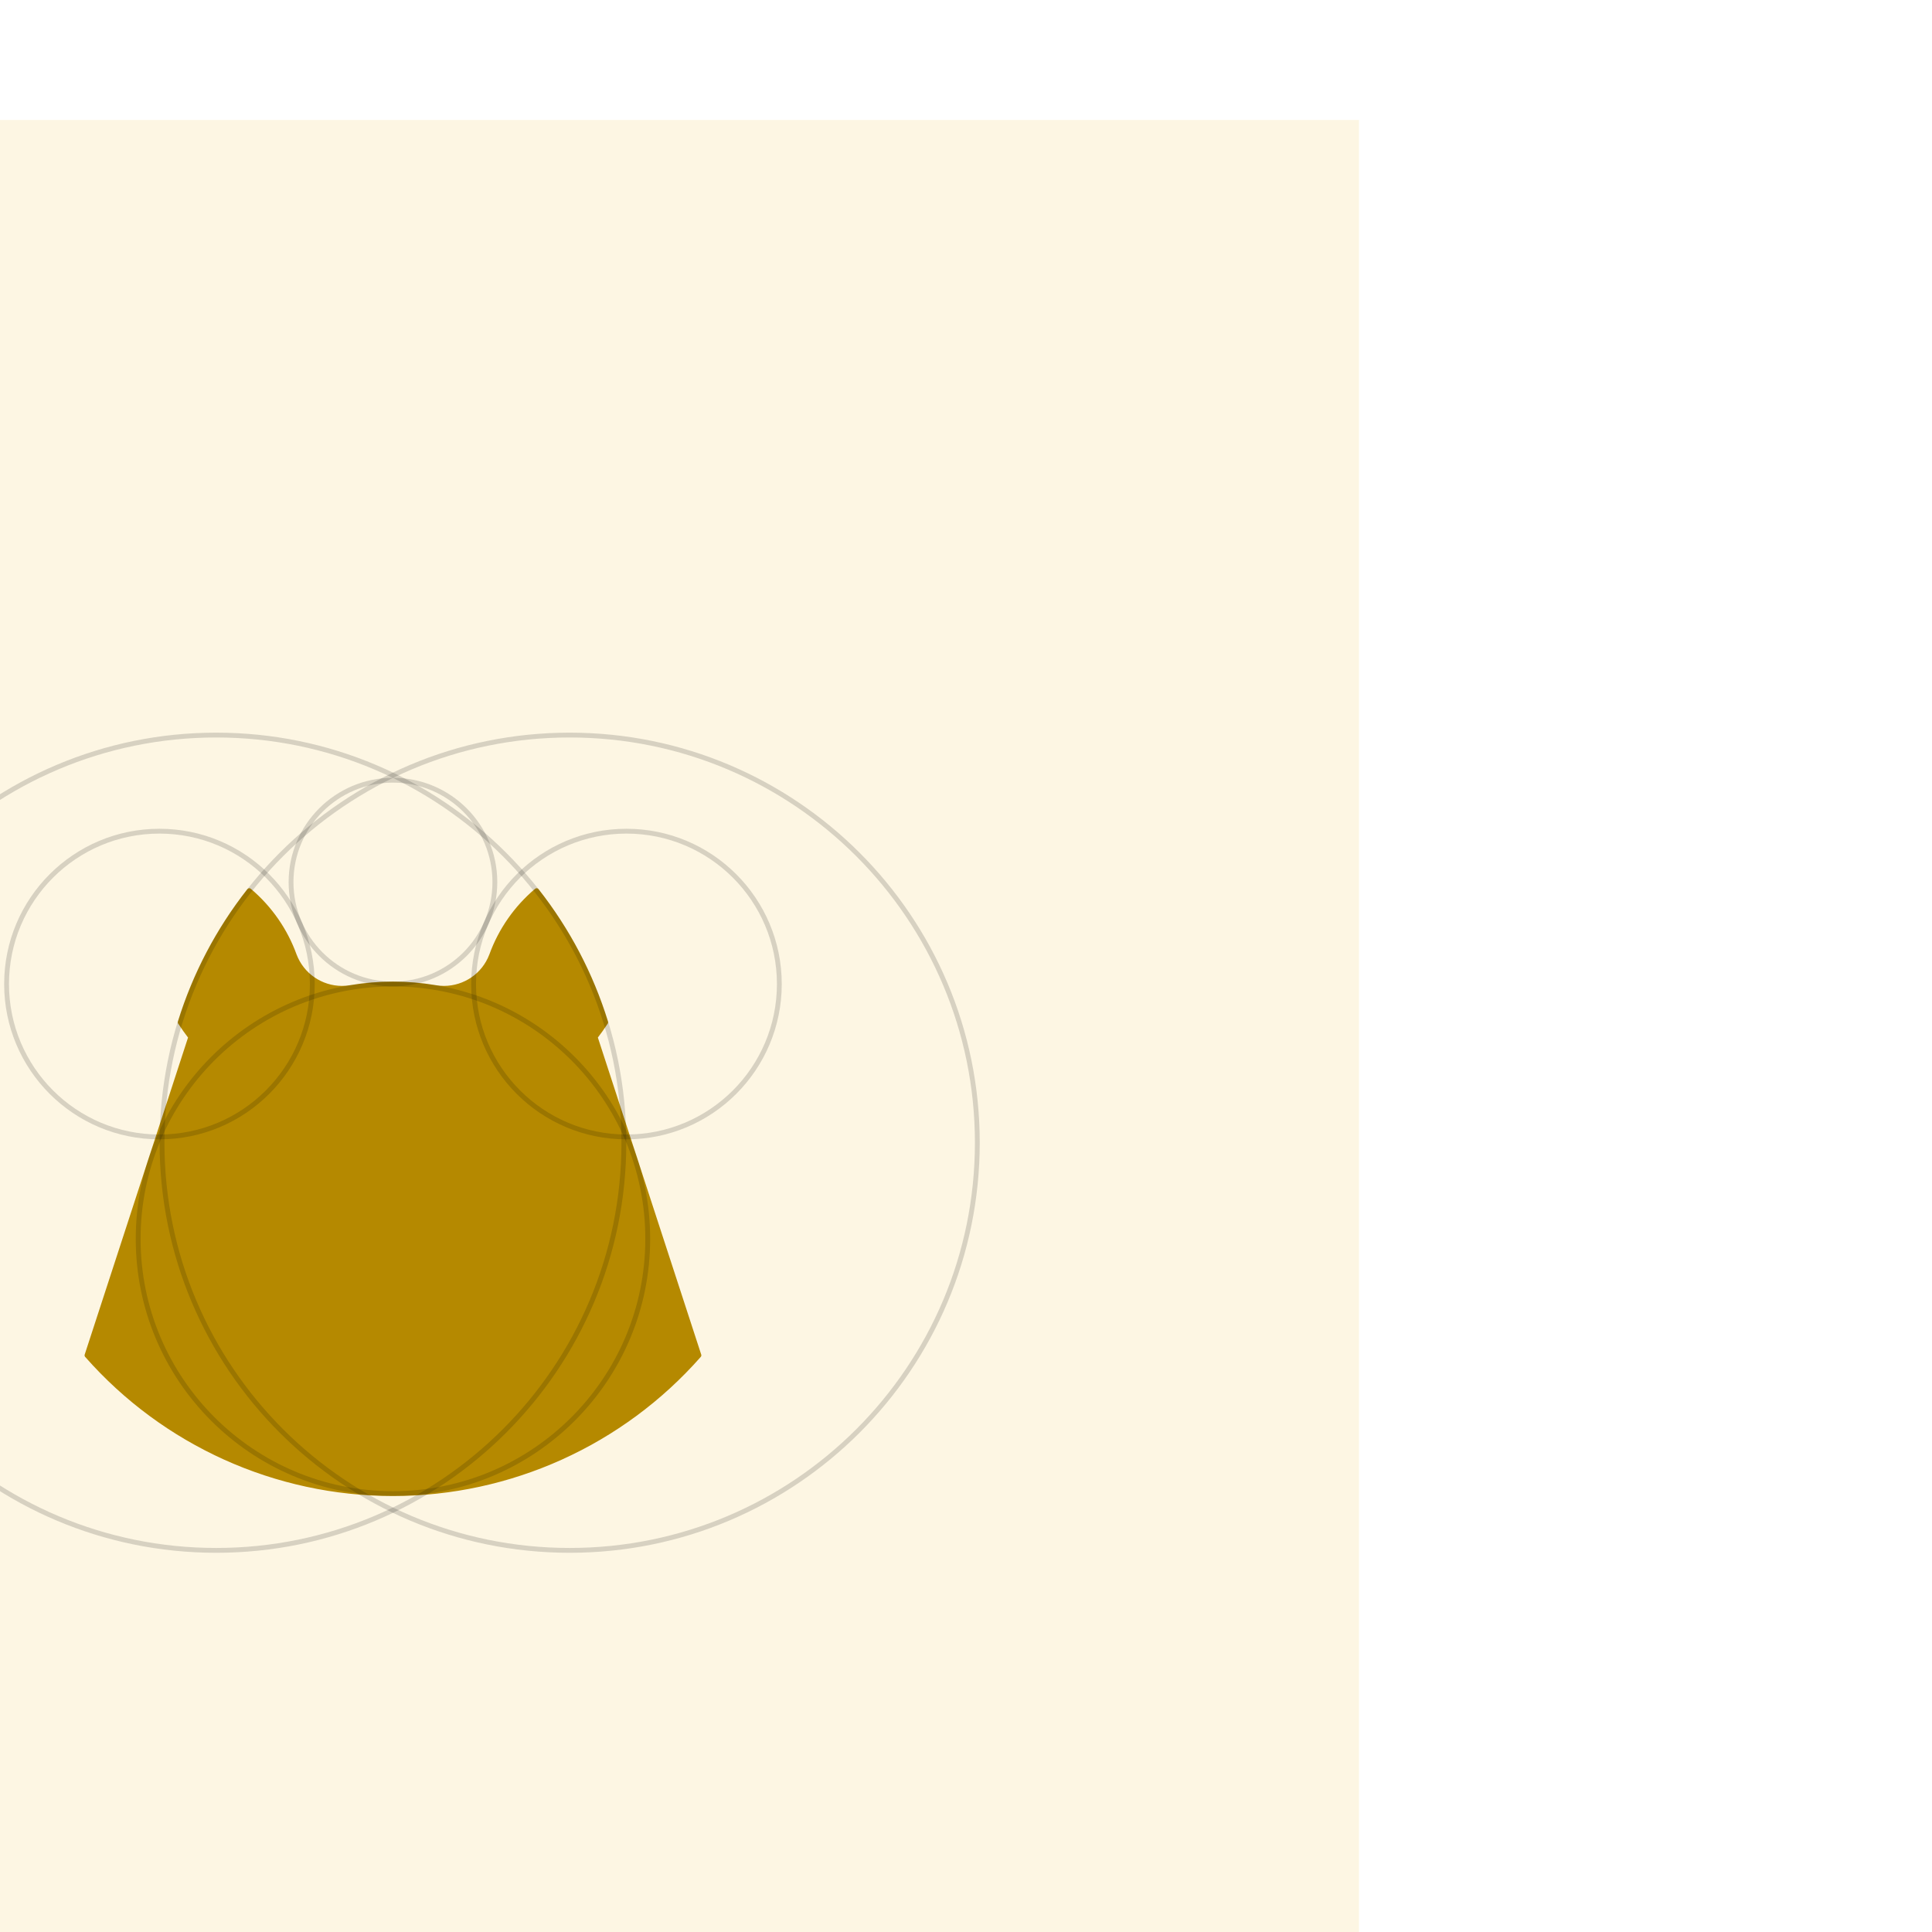
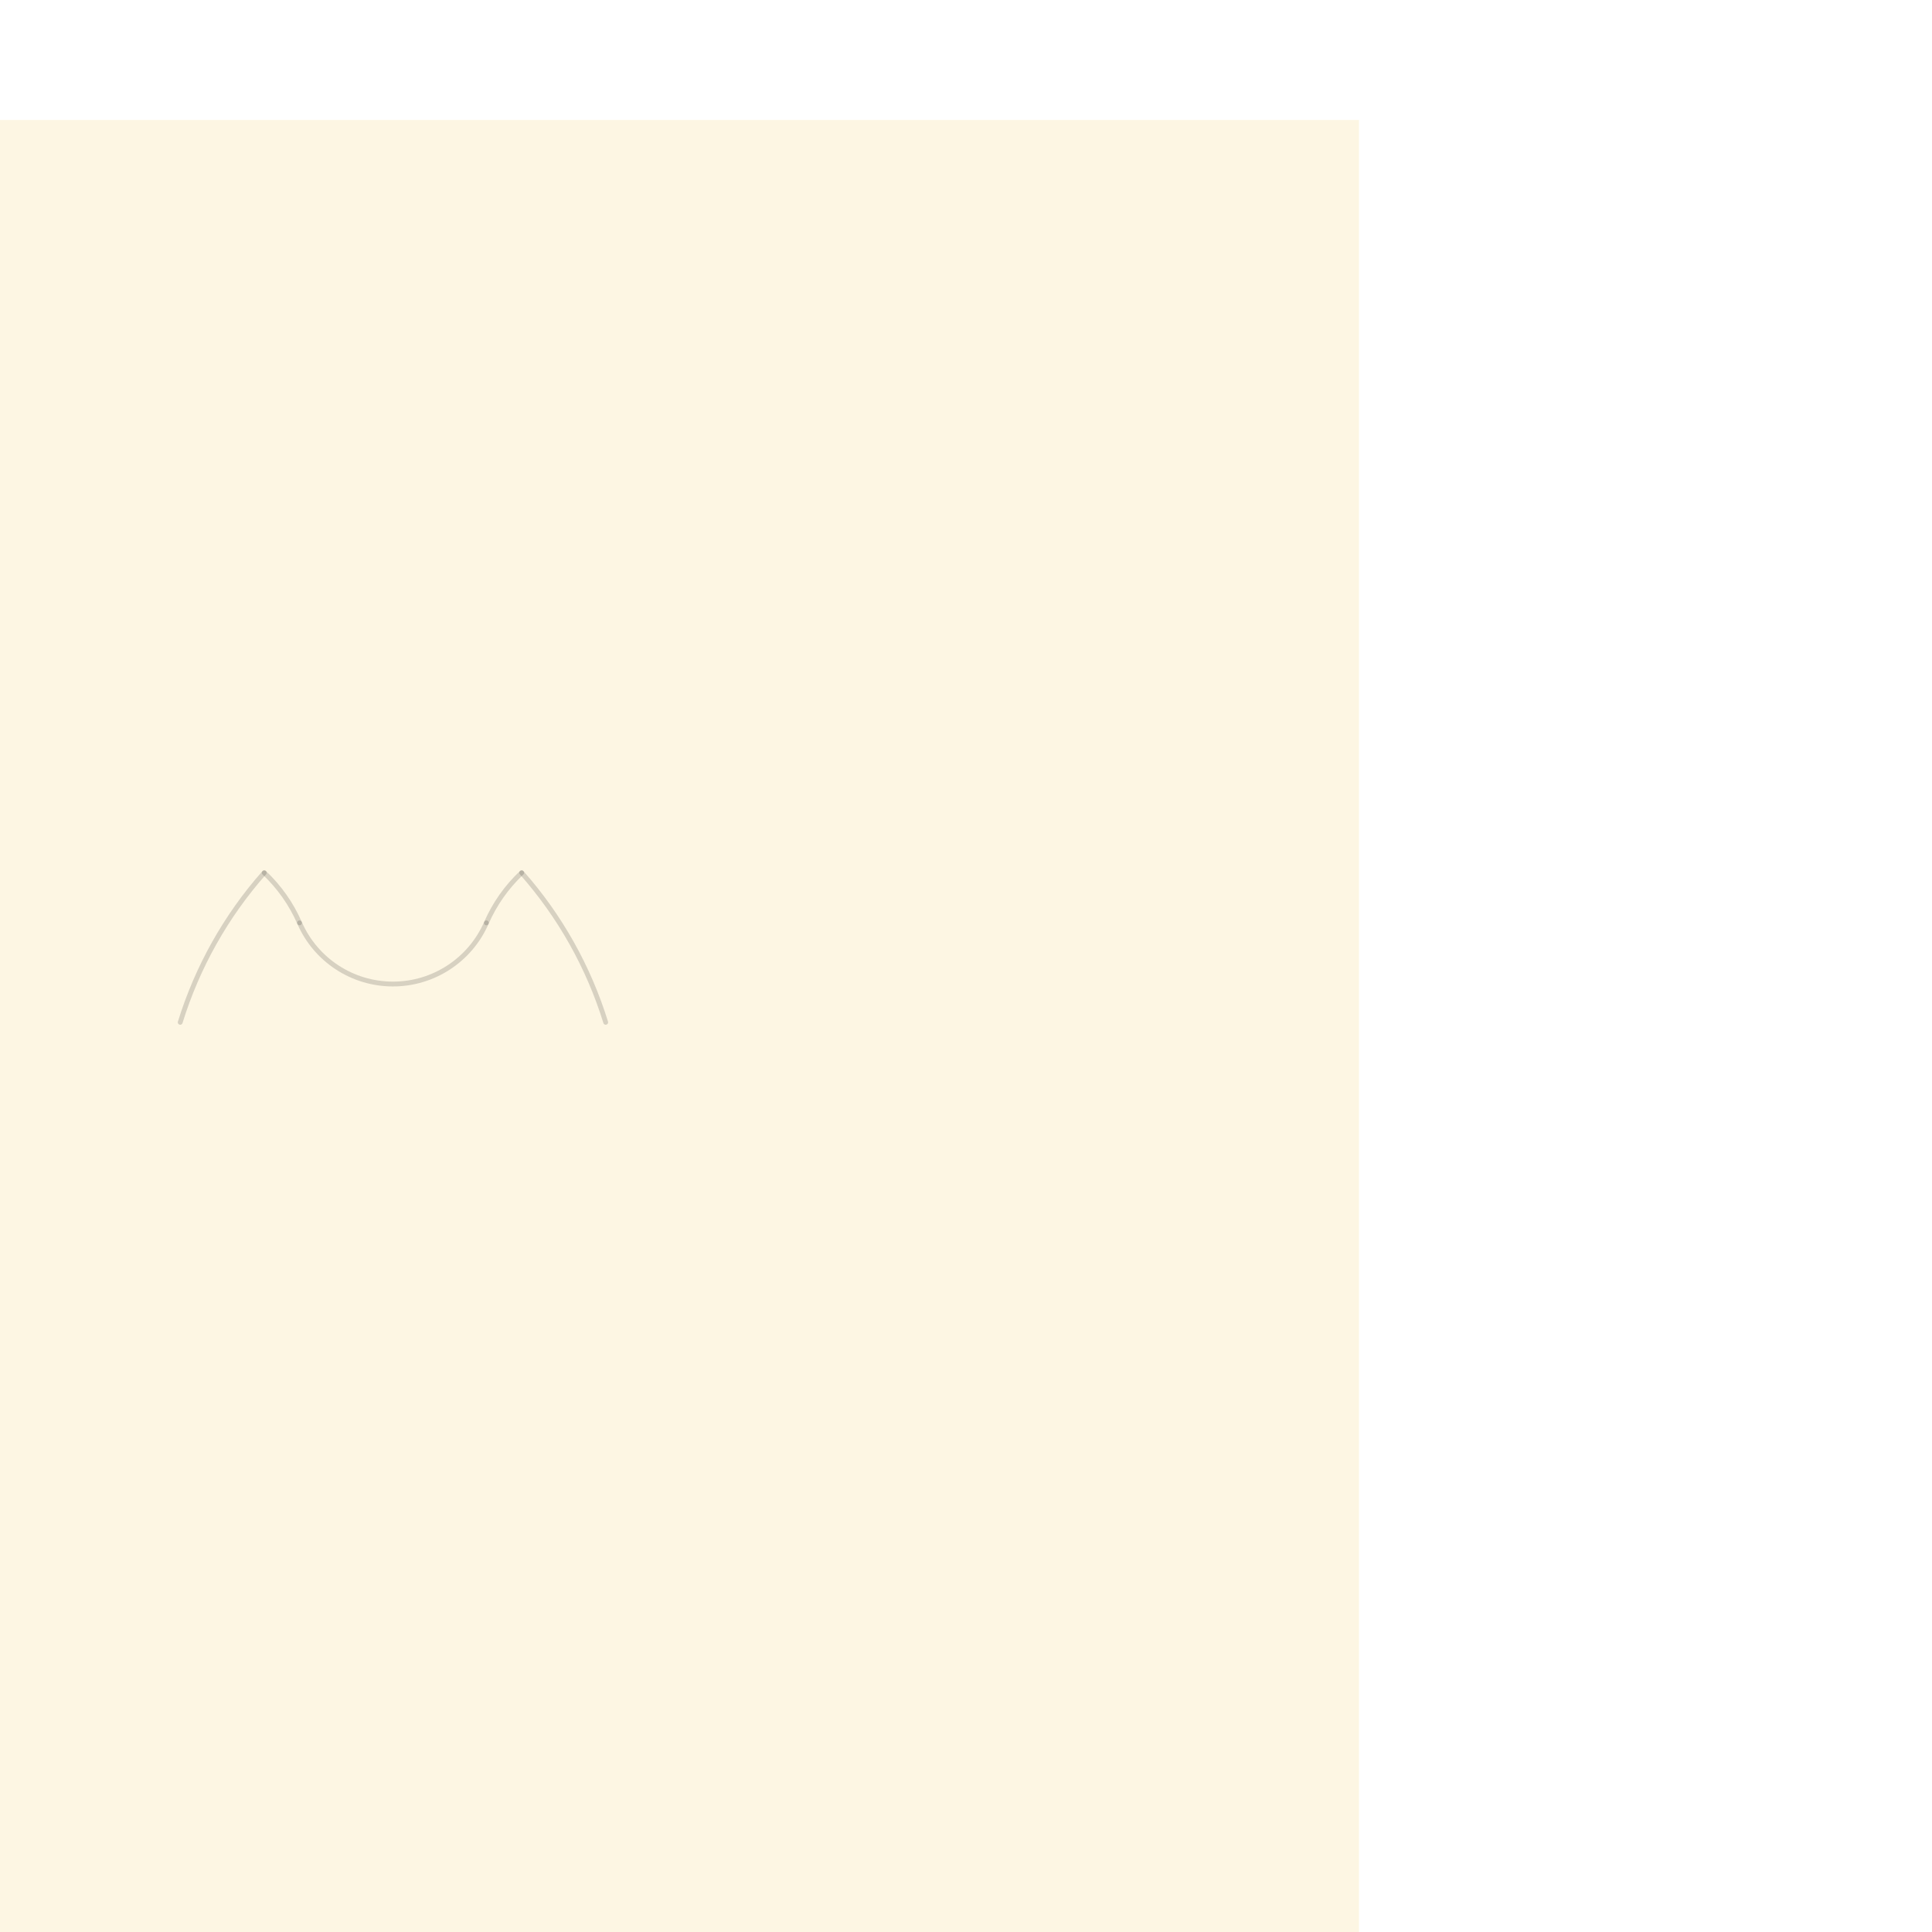
<svg xmlns="http://www.w3.org/2000/svg" xmlns:ns1="http://www.openswatchbook.org/uri/2009/osb" viewBox="0 0 400 400" version="1.1" id="svg28">
  <defs id="defs2">
    <linearGradient ns1:paint="solid" id="linearGradient2983">
      <stop id="stop2981" offset="0" style="stop-color:#333333;stop-opacity:1;" />
    </linearGradient>
    <clipPath clipPathUnits="userSpaceOnUse" id="clipPath1642">
      <g id="g1656" transform="matrix(0.136008,-0.0841443,0.0841443,0.136008,75.966,158.3822)" style="stroke-width:23.635;stroke-miterlimit:4;stroke-dasharray:none">
        <g style="fill:#666666;stroke-width:23.635;stroke-miterlimit:4;stroke-dasharray:none" id="g1650">
          <path d="M 0,120 40,60 0,0 h 30 l 40,60 -40,60" id="path1644" style="stroke-width:23.635;stroke-miterlimit:4;stroke-dasharray:none" />
          <path d="M 136.667,85 123.333,65 H 170 v 20" id="path1646" style="stroke-width:23.635;stroke-miterlimit:4;stroke-dasharray:none" />
          <path d="M 116.667,55 103.333,35 H 170 v 20" id="path1648" style="stroke-width:23.635;stroke-miterlimit:4;stroke-dasharray:none" />
        </g>
        <g style="fill:#999999;stroke-width:23.635;stroke-miterlimit:4;stroke-dasharray:none" id="g1654">
          <path d="M 40,120 80,60 40,0 h 30 l 80,120 H 120 L 95,82.5 70,120" id="path1652" style="stroke-width:23.635;stroke-miterlimit:4;stroke-dasharray:none" />
        </g>
      </g>
    </clipPath>
    <clipPath clipPathUnits="userSpaceOnUse" id="clipPath1720">
      <path id="path1722" style="opacity:0.249;fill:#000080;fill-rule:evenodd;stroke:#cb4b16;stroke-width:0.1;stroke-linecap:square;stroke-miterlimit:4;stroke-dasharray:none;stop-color:#000000" d="M 0.006,-55.035 73.113,61.838 17.099,152.377 51.703,173.786 97.174,100.289 116.203,130.716 195.466,185.11 79.274,-0.624 Z" />
    </clipPath>
    <clipPath clipPathUnits="userSpaceOnUse" id="clipPath1757">
      <rect style="opacity:0.249;fill:#000080;fill-rule:evenodd;stroke:#cb4b16;stroke-width:0.1;stroke-linecap:square;stroke-miterlimit:4;stroke-dasharray:none;stop-color:#000000" id="rect1759" width="170.855" height="82.034" x="37.256" y="-147.814" transform="rotate(57.52956)" />
    </clipPath>
  </defs>
  <g id="layer4" style="display:inline">
    <rect style="display:inline;opacity:1;fill:#fdf6e3;fill-opacity:1;stroke:none;stroke-width:1;stroke-linecap:round" id="rect992" width="400" height="400" x="-118.643" y="24.834" />
  </g>
  <g id="g3035" style="display:none;opacity:1">
    <path style="display:inline;opacity:0.253;fill:none;stroke:#000000;stroke-width:1;stroke-linecap:round;stroke-miterlimit:4;stroke-dasharray:none" d="m 187.687,-211.195 v -105.5 h 105.5 v 105.5 z" id="path991" />
    <path style="display:inline;opacity:0.253;fill:none;stroke:#000000;stroke-width:1;stroke-linecap:round;stroke-miterlimit:4;stroke-dasharray:none" d="m 177.137,-253.395 a 10.55,10.55 0 0 1 10.55,10.55 10.55,10.55 0 0 1 -10.55,10.55 10.55,10.55 0 0 1 -10.55,-10.55 10.55,10.55 0 0 1 10.55,-10.55" id="path989" />
    <path style="display:inline;opacity:0.253;fill:none;stroke:#000000;stroke-width:1;stroke-linecap:round;stroke-miterlimit:4;stroke-dasharray:none" d="m 166.587,-232.295 v -21.1 h 21.1 v 21.1 z" id="path986" />
    <path style="display:inline;opacity:0.253;fill:none;stroke:#000000;stroke-width:1;stroke-linecap:round;stroke-miterlimit:4;stroke-dasharray:none" d="m 208.787,-211.195 a 84.4,84.4 0 0 1 84.4,84.4 84.4,84.4 0 0 1 -84.4,84.4 84.4,84.4 0 0 1 -84.4,-84.4 84.4,84.4 0 0 1 84.4,-84.4" id="path984" />
    <path style="display:inline;opacity:0.253;fill:none;stroke:#000000;stroke-width:1;stroke-linecap:round;stroke-miterlimit:4;stroke-dasharray:none" d="m 156.037,-316.695 a 31.65,31.65 0 0 1 31.65,31.65 31.65,31.65 0 0 1 -31.65,31.65 31.65,31.65 0 0 1 -31.65,-31.65 31.65,31.65 0 0 1 31.65,-31.65" id="path982" />
    <path style="display:inline;opacity:0.253;fill:none;stroke:#000000;stroke-width:1;stroke-linecap:round;stroke-miterlimit:4;stroke-dasharray:none" d="m 145.487,-253.395 a 21.1,21.1 0 0 1 21.1,21.1 21.1,21.1 0 0 1 -21.1,21.1 21.1,21.1 0 0 1 -21.1,-21.1 21.1,21.1 0 0 1 21.1,-21.1" id="path980" />
    <path style="display:inline;opacity:0.253;fill:none;stroke:#000000;stroke-width:1;stroke-linecap:round;stroke-miterlimit:4;stroke-dasharray:none" d="M 124.387,-42.395 V -211.195 H 293.187 V -42.395 Z" id="path978" />
    <path style="display:inline;opacity:0.253;fill:none;stroke:#000000;stroke-width:1;stroke-linecap:round;stroke-miterlimit:4;stroke-dasharray:none" d="m 124.387,-253.395 v -63.3 h 63.3 v 63.3 z" id="path976" />
    <path style="display:inline;opacity:0.253;fill:none;stroke:#000000;stroke-width:1;stroke-linecap:round;stroke-miterlimit:4;stroke-dasharray:none" d="m 124.387,-211.195 v -42.2 h 42.2 v 42.2 z" id="path3033" />
    <circle cy="204.172" cx="32.822" id="ellipse1112" style="display:inline;opacity:0.15;fill:none;stroke:#000000;stroke-width:1;stroke-linecap:round;stroke-miterlimit:4;stroke-dasharray:none" r="0" />
    <circle cy="204.172" cx="32.822" id="ellipse1114" style="display:inline;opacity:0.15;fill:none;stroke:#000000;stroke-width:1;stroke-linecap:round;stroke-miterlimit:4;stroke-dasharray:none" r="0" />
    <path style="display:inline;opacity:0.253;fill:none;stroke:#000000;stroke-width:1;stroke-linecap:round;stroke-miterlimit:4;stroke-dasharray:none" d="m 187.687,-211.195 v -105.5 h 105.5 v 105.5 z" id="path936" />
    <path style="display:inline;opacity:0.253;fill:none;stroke:#000000;stroke-width:1;stroke-linecap:round;stroke-miterlimit:4;stroke-dasharray:none" d="m 208.787,-211.195 a 84.4,84.4 0 0 1 84.4,84.4 84.4,84.4 0 0 1 -84.4,84.4 84.4,84.4 0 0 1 -84.4,-84.4 84.4,84.4 0 0 1 84.4,-84.4" id="path938" />
  </g>
  <g id="g997" style="display:none">
    <path d="m 124.387,-211.195 v -42.2 h 42.2 v 42.2 z m 0,-42.2 v -63.3 h 63.3 v 63.3 z m 0,211 v -168.8 h 168.8 v 168.8 z m 21.1,-211 a 21.1,21.1 0 0 1 21.1,21.1 21.1,21.1 0 0 1 -21.1,21.1 21.1,21.1 0 0 1 -21.1,-21.1 21.1,21.1 0 0 1 21.1,-21.1 m 10.55,-63.3 a 31.65,31.65 0 0 1 31.65,31.65 31.65,31.65 0 0 1 -31.65,31.65 31.65,31.65 0 0 1 -31.65,-31.65 31.65,31.65 0 0 1 31.65,-31.65 m 52.75,105.5 a 84.4,84.4 0 0 1 84.4,84.4 84.4,84.4 0 0 1 -84.4,84.4 84.4,84.4 0 0 1 -84.4,-84.4 84.4,84.4 0 0 1 84.4,-84.4 m -42.2,-21.1 v -21.1 h 21.1 v 21.1 z m 10.55,-21.1 a 10.55,10.55 0 0 1 10.55,10.55 10.55,10.55 0 0 1 -10.55,10.55 10.55,10.55 0 0 1 -10.55,-10.55 10.55,10.55 0 0 1 10.55,-10.55 m 10.55,42.2 v -105.5 h 105.5 v 105.5 z m 52.75,-105.5 a 52.75,52.75 0 0 1 52.75,52.75 52.75,52.75 0 0 1 -52.75,52.75 52.75,52.75 0 0 1 -52.75,-52.75 52.75,52.75 0 0 1 52.75,-52.75" style="display:inline;opacity:0.253;fill:none;stroke:#000000;stroke-width:1;stroke-linecap:round;stroke-miterlimit:4;stroke-dasharray:none" id="path973" />
    <ellipse style="display:inline;opacity:0.15;fill:none;stroke:#000000;stroke-width:1;stroke-linecap:round;stroke-miterlimit:4;stroke-dasharray:none" id="ellipse1129" cx="81.357" cy="224.834" rx="84.4" ry="84.4" />
    <ellipse style="display:inline;opacity:0.15;fill:none;stroke:#000000;stroke-width:1;stroke-linecap:round;stroke-miterlimit:4;stroke-dasharray:none" id="ellipse1132" cx="-81.357" cy="224.834" rx="84.4" ry="84.4" transform="scale(-1,1)" />
  </g>
-   <g id="layer14" style="display:inline">
+   <g id="layer14" style="display:none">
    <g id="layer11" style="display:none">
      <ellipse style="display:inline;opacity:0.15;fill:none;stroke:#000000;stroke-width:1;stroke-linecap:round;stroke-miterlimit:4;stroke-dasharray:none" id="ellipse1210" cx="100.488" cy="183.799" rx="31.65" ry="31.65" />
      <ellipse style="display:inline;opacity:0.15;fill:none;stroke:#000000;stroke-width:1;stroke-linecap:round;stroke-miterlimit:4;stroke-dasharray:none" id="ellipse1213" cx="102.208" cy="176.38" rx="31.65" ry="31.65" />
    </g>
    <g id="layer6" style="display:none">
      <ellipse style="display:inline;opacity:0.15;fill:none;stroke:#000000;stroke-width:1;stroke-linecap:round;stroke-miterlimit:4;stroke-dasharray:none" id="ellipse1076" cx="102.208" cy="176.38" rx="31.65" ry="31.65" />
      <ellipse ry="31.65" rx="31.65" cy="143.243" cx="81.383" id="ellipse1078" style="display:inline;opacity:0.15;fill:none;stroke:#000000;stroke-width:1;stroke-linecap:round;stroke-miterlimit:4;stroke-dasharray:none" />
      <ellipse style="display:inline;opacity:0.15;fill:none;stroke:#000000;stroke-width:1;stroke-linecap:round;stroke-miterlimit:4;stroke-dasharray:none" id="ellipse1282" cx="100.488" cy="183.799" rx="31.65" ry="31.65" />
    </g>
-     <g id="layer7" style="display:none">
+     <g id="layer7" style="display:inline">
      <ellipse style="display:inline;opacity:0.15;fill:none;stroke:#000000;stroke-width:1;stroke-linecap:round;stroke-miterlimit:4;stroke-dasharray:none" id="ellipse1000" cx="81.357" cy="256.484" rx="52.75" ry="52.75" />
      <ellipse style="display:inline;opacity:0.15;fill:none;stroke:#000000;stroke-width:1;stroke-linecap:round;stroke-miterlimit:4;stroke-dasharray:none" id="ellipse1002" cx="81.357" cy="224.834" rx="84.4" ry="84.4" />
      <ellipse style="display:inline;opacity:0.15;fill:none;stroke:#000000;stroke-width:1;stroke-linecap:round;stroke-miterlimit:4;stroke-dasharray:none" id="ellipse1004" cx="81.357" cy="256.484" rx="21.1" ry="21.1" />
      <path d="M 90.242,203.868" style="display:inline;opacity:0.15;fill:none;stroke:#000000;stroke-width:1;stroke-linecap:round;stroke-miterlimit:4;stroke-dasharray:none;stroke-opacity:1" id="path1008" />
      <path id="path1010" d="M 69.065,203.705" style="display:inline;opacity:0.15;fill:none;stroke:#000000;stroke-width:1;stroke-linecap:round;stroke-miterlimit:4;stroke-dasharray:none;stroke-opacity:1" />
      <ellipse style="display:inline;opacity:0.15;fill:none;stroke:#000000;stroke-width:1;stroke-linecap:round;stroke-miterlimit:4;stroke-dasharray:none" id="ellipse1012" cx="-44.769" cy="236.588" rx="84.4" ry="84.4" transform="scale(-1,1)" />
      <ellipse style="display:inline;opacity:0.15;fill:none;stroke:#000000;stroke-width:1;stroke-linecap:round;stroke-miterlimit:4;stroke-dasharray:none" id="ellipse1018" cx="117.945" cy="236.588" rx="84.4" ry="84.4" />
      <path id="path1020" style="display:inline;opacity:0.15;fill:none;stroke:#000000;stroke-width:1px;stroke-linecap:butt;stroke-linejoin:miter;stroke-opacity:1" d="M 96.264,241.577 66.437,271.404" />
      <ellipse ry="31.65" rx="31.65" cy="203.737" cx="33.01" id="ellipse923" style="display:inline;opacity:0.15;fill:none;stroke:#000000;stroke-width:1;stroke-linecap:round;stroke-miterlimit:4;stroke-dasharray:none" />
      <path id="path1198" style="display:inline;opacity:0.15;fill:none;stroke:#000000;stroke-width:1px;stroke-linecap:butt;stroke-linejoin:miter;stroke-opacity:1" d="m 66.444,241.571 29.833,29.833" />
      <ellipse style="display:inline;opacity:0.15;fill:none;stroke:#000000;stroke-width:1;stroke-linecap:round;stroke-miterlimit:4;stroke-dasharray:none" id="ellipse93" cx="81.357" cy="182.634" rx="52.75" ry="52.75" />
      <ellipse style="display:inline;opacity:0.15;fill:none;stroke:#000000;stroke-width:1;stroke-linecap:round;stroke-miterlimit:4;stroke-dasharray:none" id="ellipse95" cx="81.357" cy="182.634" rx="21.1" ry="21.1" />
      <ellipse ry="31.65" rx="31.65" cy="203.737" cx="-129.704" id="ellipse99" style="display:inline;opacity:0.15;fill:none;stroke:#000000;stroke-width:1;stroke-linecap:round;stroke-miterlimit:4;stroke-dasharray:none" transform="scale(-1,1)" />
    </g>
    <g id="layer10" style="display:none">
      <path style="display:inline;opacity:0.15;fill:#ff00ff;stroke:#000000;stroke-width:1px;stroke-linecap:butt;stroke-linejoin:miter;stroke-opacity:1" d="m 81.357,412.663 1e-6,-312.357" id="path1006" />
    </g>
  </g>
  <g id="layer2" style="display:inline;opacity:1">
    <g id="g979" style="display:none">
      <g id="layer12" style="display:inline" />
      <g id="layer13" style="display:inline">
        <path id="path1253" style="display:inline;opacity:1;fill:none;stroke:#cb4b16;stroke-width:1;stroke-linecap:round;stroke-miterlimit:4;stroke-dasharray:none;stroke-opacity:1" d="m 86.821,204.038 a 31.65,31.65 0 0 1 -16.263,-27.658 31.65,31.65 0 0 1 0.182,-3.39 m 5.384,31.011 a 31.65,31.65 0 0 1 -7.286,-20.202 31.65,31.65 0 0 1 1.903,-10.809" />
      </g>
      <path style="opacity:1;fill:#cb4b16;fill-opacity:1;fill-rule:evenodd;stroke:none;stroke-width:2;stroke-linecap:round;stroke-linejoin:miter;stroke-miterlimit:4;stroke-dasharray:none;stroke-opacity:1;stop-color:#000000" d="m 74.862,202.375 c -1.36,-1.804 -2.125,-3.189 -3.106,-5.3 -2.686,-5.784 -3.559,-12.202 -2.486,-18.489 0.11,-0.647 1.068,-3.976 1.102,-4.066 0.027,-0.071 0.202,2.747 0.205,2.941 0.015,1.063 0.172,2.814 0.433,4.248 0.544,2.985 1.187,5.33 2.518,8.058 1.435,2.94 2.807,5.226 5.075,7.699 1.502,1.638 3.82,3.76 5.596,4.943 0.282,0.188 2.587,1.602 2.58,1.608 -4.85,-0.087 -5.83,-0.112 -10.661,-0.02 l -0.545,-0.677 z" id="path1270" />
    </g>
    <g id="g1057" style="display:none">
      <g id="layer8" style="display:inline">
        <path style="opacity:1;fill:#859900;fill-opacity:1;fill-rule:evenodd;stroke:none;stroke-width:1;stroke-linecap:round;stroke-linejoin:miter;stop-color:#000000" d="m 72.144,173.514 c -0.94,-0.292 -1.439,-0.235 -1.408,-0.478 1.054,-8.344 5.466,-16.709 12.184,-21.749 4.36,-3.271 9.08,-5.506 14.46,-6.186 2.321,-0.353 3.756,-0.352 6.853,-0.306 2.495,0.233 4.612,0.461 6.873,1.212 l 1.749,0.581 -0.158,1.247 c -0.563,4.456 -2.244,8.725 -4.702,12.538 -3.531,5.479 -8.704,9.82 -14.772,12.221 -2.93,1.16 -6.58,2.013 -9.767,2.231 -4.375,-0.016 -6.002,0.235 -11.313,-1.311 z" id="path1200" />
      </g>
      <g id="layer9" style="display:inline">
        <path id="path1102" style="display:inline;opacity:1;fill:none;stroke:#859900;stroke-width:1;stroke-linecap:round;stroke-miterlimit:4;stroke-dasharray:none;stroke-opacity:1" d="m 112.856,146.587 a 31.65,31.65 0 0 1 -31.473,28.305 31.65,31.65 0 0 1 -10.639,-1.842 m -0.009,-0.015 a 31.65,31.65 0 0 1 31.473,-28.305 31.65,31.65 0 0 1 10.64,1.842" />
      </g>
    </g>
    <g id="layer1" style="display:inline">
-       <g id="layer3" style="display:inline;opacity:1">
+       <g id="layer3" style="display:none;opacity:1">
        <path id="path953" d="m 79.214,309.207 c -18.045,-0.552 -34.675,-6.093 -50.282,-18.283 -3.613,-2.822 -11.043,-9.948 -10.888,-10.424 l 21.356,-65.858 -0.935,-1.013 -1.122,-1.921 0.671,-2.218 c 2.145,-7.086 5.398,-13.055 9.243,-19.008 1.597,-2.473 4.113,-6.077 4.356,-6.077 0.225,0 3.92,3.659 4.801,5.067 0.952,1.522 3.142,4.641 3.582,6.017 0.678,2.119 1.659,3.867 2.588,5.189 1.663,2.367 4.503,3.385 7.149,3.887 0.322,0.061 1.55,-0.057 3.155,-0.17 2.046,-0.143 4.905,-0.628 7.895,-0.658 3.62,-0.037 7.371,0.615 10.087,0.702 1.91,0.062 4.351,-0.28 4.665,-0.463 1.548,-0.901 3.502,-1.599 4.589,-3.289 1.691,-2.627 1.926,-3.042 2.776,-5.59 1.125,-3.371 3.233,-5.354 5.88,-8.52 0.493,-0.589 2.047,-2.509 2.327,-2.17 0.946,1.149 3.723,5.087 5.793,8.364 3.919,6.206 6.636,12.822 7.931,17.101 l 0.445,1.982 c -0.628,0.923 -1.207,1.737 -2.035,2.813 l 21.466,66.16 c -8.01,9.185 -18.126,16.231 -28.793,21.008 -7.609,3.408 -15.49,5.606 -23.127,6.848 -3.51,0.479 -10.03,0.632 -13.571,0.523 z" style="display:inline;opacity:1;fill:#b58900;fill-opacity:1;stroke:none;stroke-width:1;stroke-linecap:round" />
      </g>
-       <g id="layer5" style="display:inline;opacity:1">
+       <g id="layer5" style="display:none;opacity:1">
        <path id="path1047" style="display:inline;opacity:1;fill:none;stroke:#b58900;stroke-width:1;stroke-linecap:round;stroke-miterlimit:4;stroke-dasharray:none;stroke-opacity:1" d="m 37.31,211.659 a 52.75,52.75 0 0 0 2.179,3.064 m -2.179,-3.064 a 52.75,52.75 0 0 0 2.179,3.064 m -21.479,65.883 21.479,-65.884 m -2.179,-3.064 a 52.75,52.75 0 0 0 2.179,3.064 m -2.179,-3.063 a 84.4,84.4 0 0 1 14.298,-27.252 m 73.796,27.251 a 52.75,52.75 0 0 1 -2.179,3.064 m 2.179,-3.064 a 52.75,52.75 0 0 1 -2.179,3.064 m 21.479,65.883 -21.479,-65.884 m 2.179,-3.064 a 52.75,52.75 0 0 1 -2.179,3.064 m -33.082,-10.252 a 10.55,10.55 0 0 0 1.765,0.149 10.55,10.55 0 0 0 9.864,-6.807 m 9.331,-13.408 a 31.65,31.65 0 0 0 -9.328,13.407 m 23.63,13.848 a 84.4,84.4 0 0 0 -14.298,-27.252 m -38.534,20.063 a 10.55,10.55 0 0 1 -1.765,0.149 10.55,10.55 0 0 1 -9.864,-6.807 m -9.331,-13.408 a 31.65,31.65 0 0 1 9.328,13.407 m 11.631,6.659 a 52.75,52.75 0 0 1 8.785,-0.737 52.75,52.75 0 0 1 8.784,0.736 m -8.809,104.764 c 0.009,0 0.017,0 0.026,0 24.248,0 47.324,-10.429 63.347,-28.628 m -63.321,28.628 c -0.009,0 -0.017,0 -0.026,0 -24.248,0 -47.324,-10.429 -63.347,-28.628" />
      </g>
      <g id="layer15">
-         <ellipse style="display:inline;opacity:0.15;fill:none;stroke:#000000;stroke-width:1;stroke-linecap:round;stroke-miterlimit:4;stroke-dasharray:none" id="ellipse119" cx="81.357" cy="256.484" rx="52.75" ry="52.75" />
-         <ellipse style="display:inline;opacity:0.15;fill:none;stroke:#000000;stroke-width:1;stroke-linecap:round;stroke-miterlimit:4;stroke-dasharray:none" id="ellipse121" cx="-44.769" cy="236.588" rx="84.4" ry="84.4" transform="scale(-1,1)" />
-         <ellipse style="display:inline;opacity:0.15;fill:none;stroke:#000000;stroke-width:1;stroke-linecap:round;stroke-miterlimit:4;stroke-dasharray:none" id="ellipse123" cx="117.945" cy="236.588" rx="84.4" ry="84.4" />
-         <ellipse ry="31.65" rx="31.65" cy="203.737" cx="33.01" id="ellipse125" style="display:inline;opacity:0.15;fill:none;stroke:#000000;stroke-width:1;stroke-linecap:round;stroke-miterlimit:4;stroke-dasharray:none" />
-         <ellipse style="display:inline;opacity:0.15;fill:none;stroke:#000000;stroke-width:1;stroke-linecap:round;stroke-miterlimit:4;stroke-dasharray:none" id="ellipse127" cx="81.357" cy="182.634" rx="21.1" ry="21.1" />
-         <ellipse ry="31.65" rx="31.65" cy="203.737" cx="-129.704" id="ellipse129" style="display:inline;opacity:0.15;fill:none;stroke:#000000;stroke-width:1;stroke-linecap:round;stroke-miterlimit:4;stroke-dasharray:none" transform="scale(-1,1)" />
+         <path id="path294" style="display:inline;opacity:0.15;fill:none;stroke:#000000;stroke-width:1;stroke-linecap:round;stroke-miterlimit:4;stroke-dasharray:none" d="m 37.311,211.659 a 84.4,84.4 0 0 1 17.394,-30.964" />
+         <path id="path245" style="display:inline;opacity:0.15;fill:none;stroke:#000000;stroke-width:1;stroke-linecap:round;stroke-miterlimit:4;stroke-dasharray:none" d="M 62.015,191.067" />
+         <path id="path282" style="display:inline;opacity:0.15;fill:none;stroke:#000000;stroke-width:1;stroke-linecap:round;stroke-miterlimit:4;stroke-dasharray:none" d="M 100.699,191.067 A 21.1,21.1 0 0 1 81.357,203.734 21.1,21.1 0 0 1 62.015,191.067" />
+         <path id="path290" style="display:inline;opacity:0.15;fill:none;stroke:#000000;stroke-width:1;stroke-linecap:round;stroke-miterlimit:4;stroke-dasharray:none" d="m 54.708,180.695 a 31.65,31.65 0 0 1 7.306,10.373" />
+         <path id="path310" style="display:inline;opacity:0.15;fill:none;stroke:#000000;stroke-width:1;stroke-linecap:round;stroke-miterlimit:4;stroke-dasharray:none" d="m 125.403,211.659 a 84.4,84.4 0 0 0 -17.394,-30.964" />
+         <path id="path312" style="display:inline;opacity:0.15;fill:none;stroke:#000000;stroke-width:1;stroke-linecap:round;stroke-miterlimit:4;stroke-dasharray:none" d="M 100.699,191.067" />
+         <path id="path316" style="display:inline;opacity:0.15;fill:none;stroke:#000000;stroke-width:1;stroke-linecap:round;stroke-miterlimit:4;stroke-dasharray:none" d="m 108.006,180.695 a 31.65,31.65 0 0 0 -7.306,10.373" />
      </g>
-       <g id="g105" />
    </g>
    <g id="g986" style="display:none">
      <ellipse ry="3.023" rx="3.088" cy="241.551" cx="66.45" id="ellipse922" style="display:inline;opacity:1;fill:#073642;fill-opacity:1;stroke:#073642;stroke-width:1.5;stroke-linecap:round;stroke-miterlimit:4;stroke-dasharray:none;stroke-opacity:1" />
      <ellipse style="display:inline;opacity:1;fill:#073642;fill-opacity:1;stroke:#073642;stroke-width:1.5;stroke-linecap:round;stroke-miterlimit:4;stroke-dasharray:none;stroke-opacity:1" id="ellipse924" cx="96.29" cy="241.577" rx="3.088" ry="3.023" />
      <path d="M 102.457,256.484 A 21.1,21.1 0 0 1 81.357,277.584 21.1,21.1 0 0 1 60.257,256.484" style="display:inline;opacity:1;fill:none;stroke:#073642;stroke-width:4;stroke-linecap:round;stroke-miterlimit:4;stroke-dasharray:none;stroke-opacity:1" id="path926" />
    </g>
  </g>
</svg>
